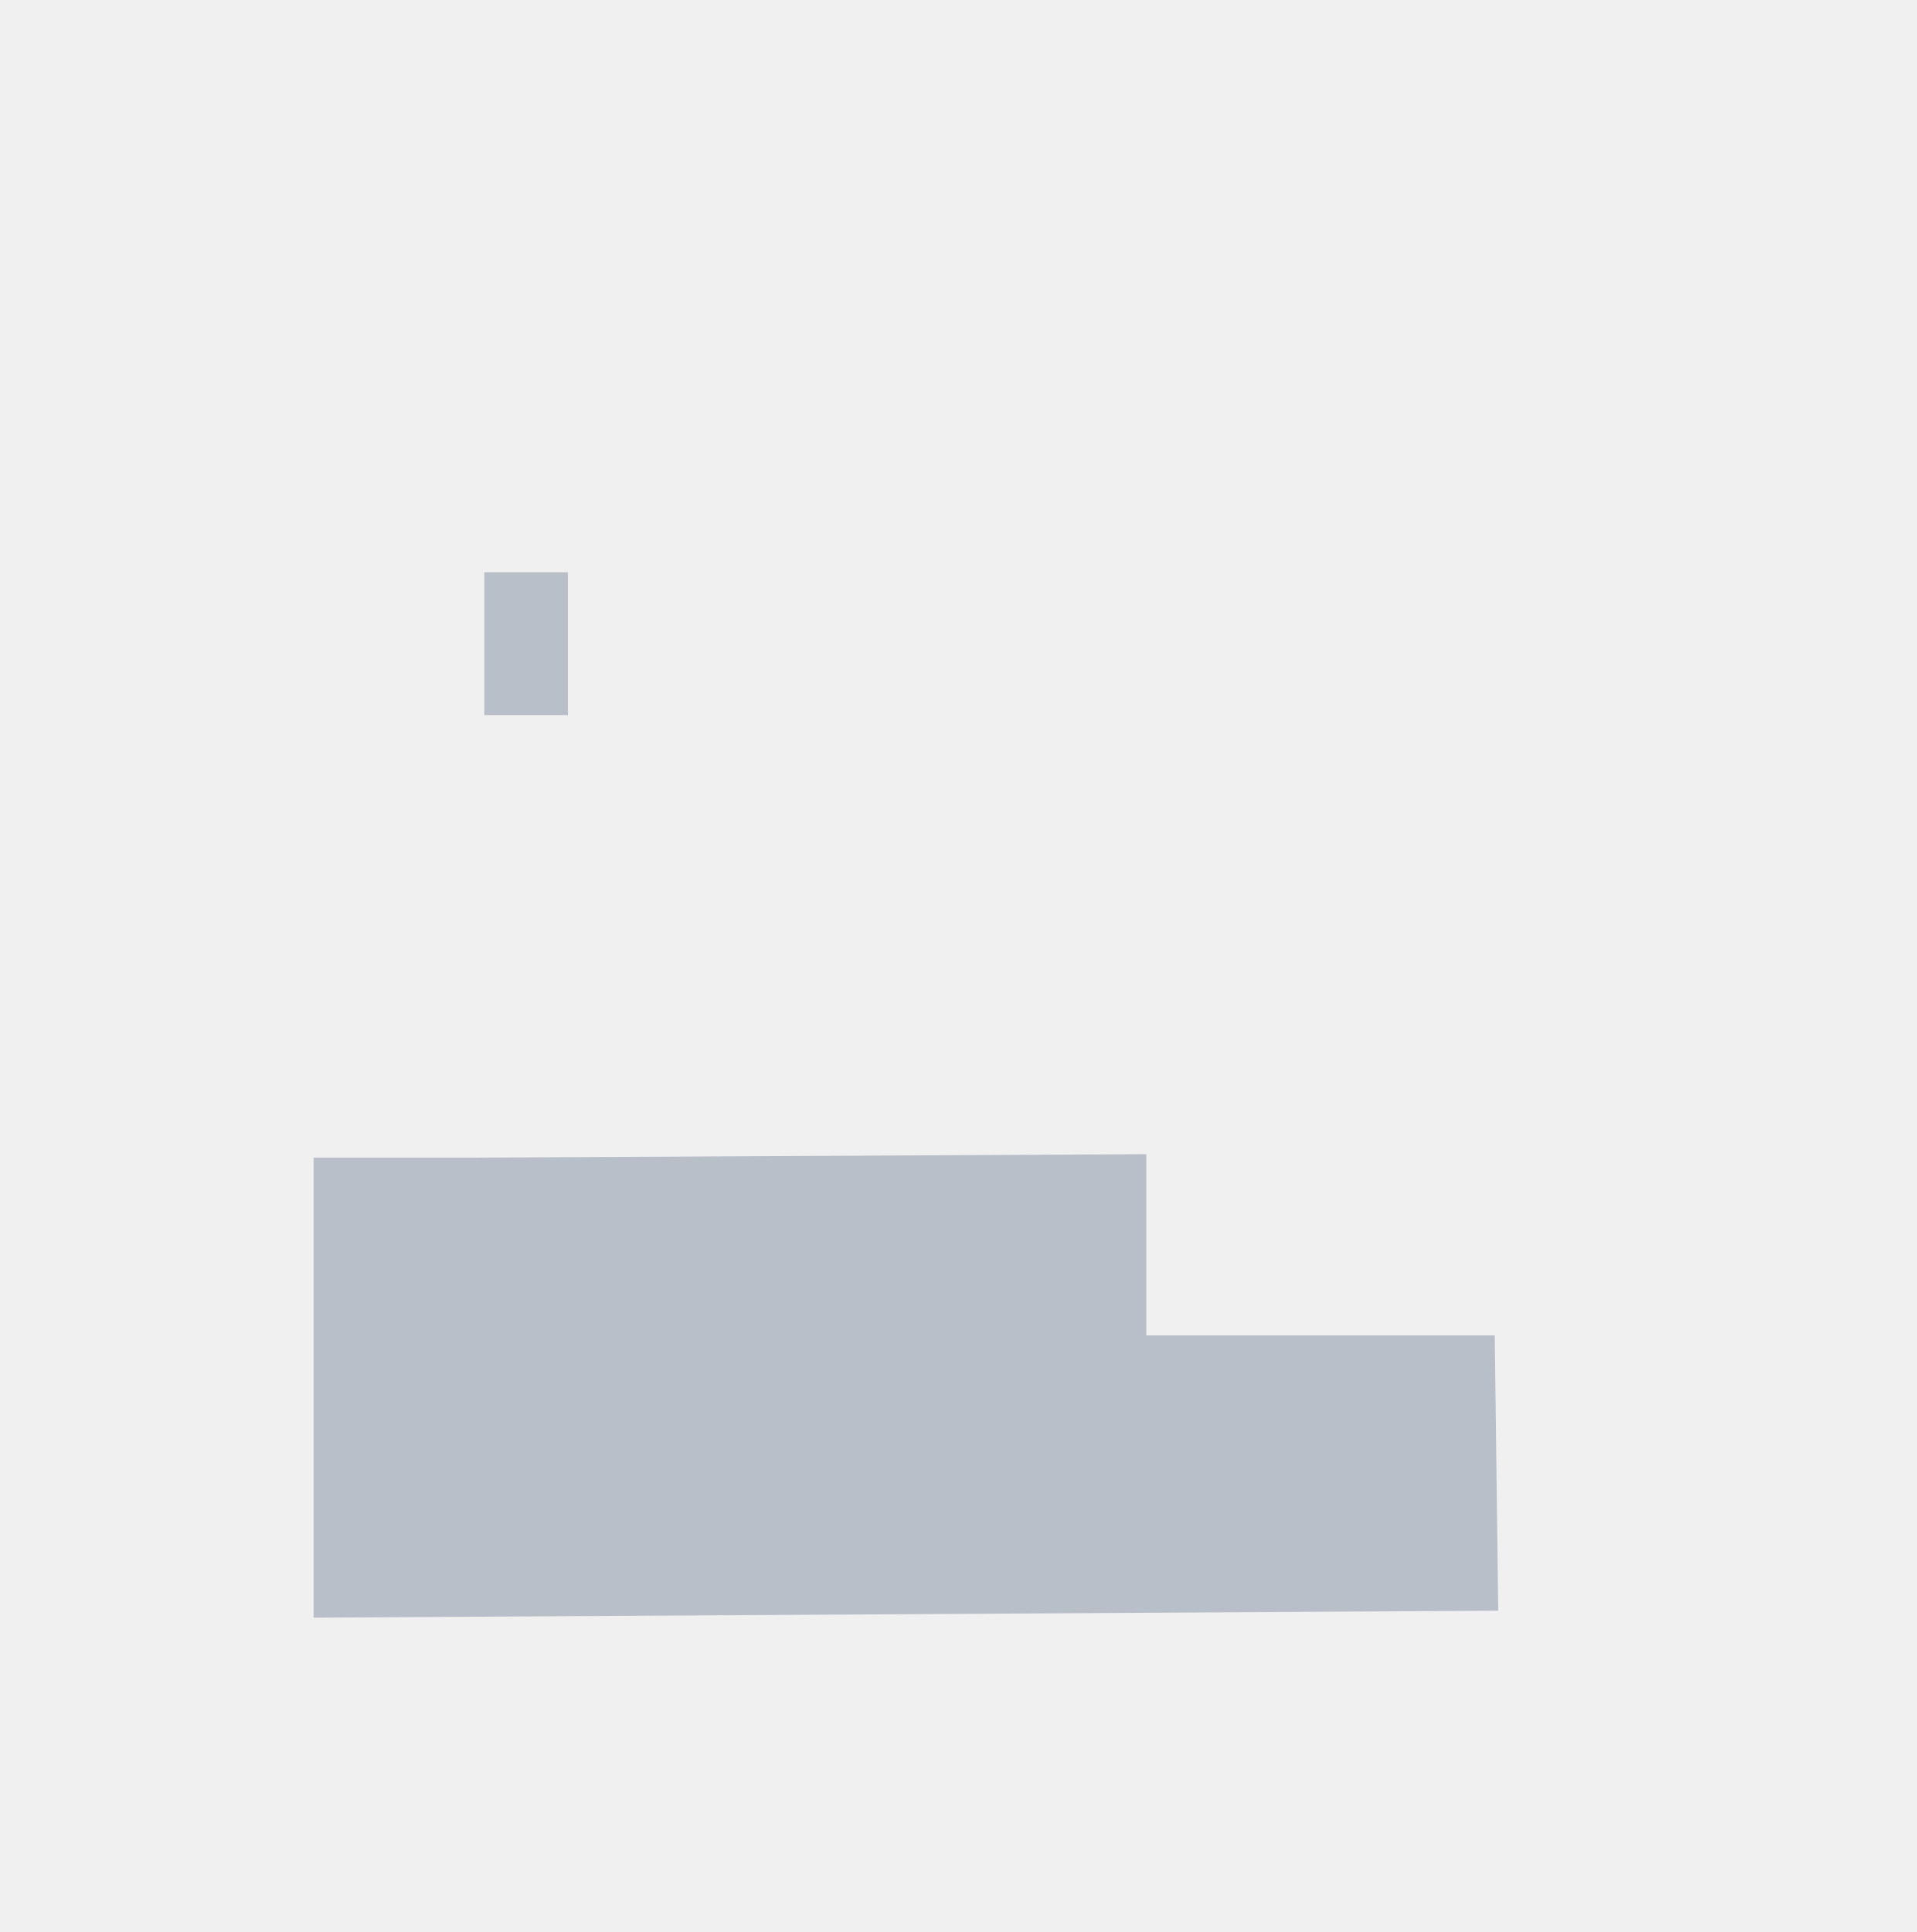
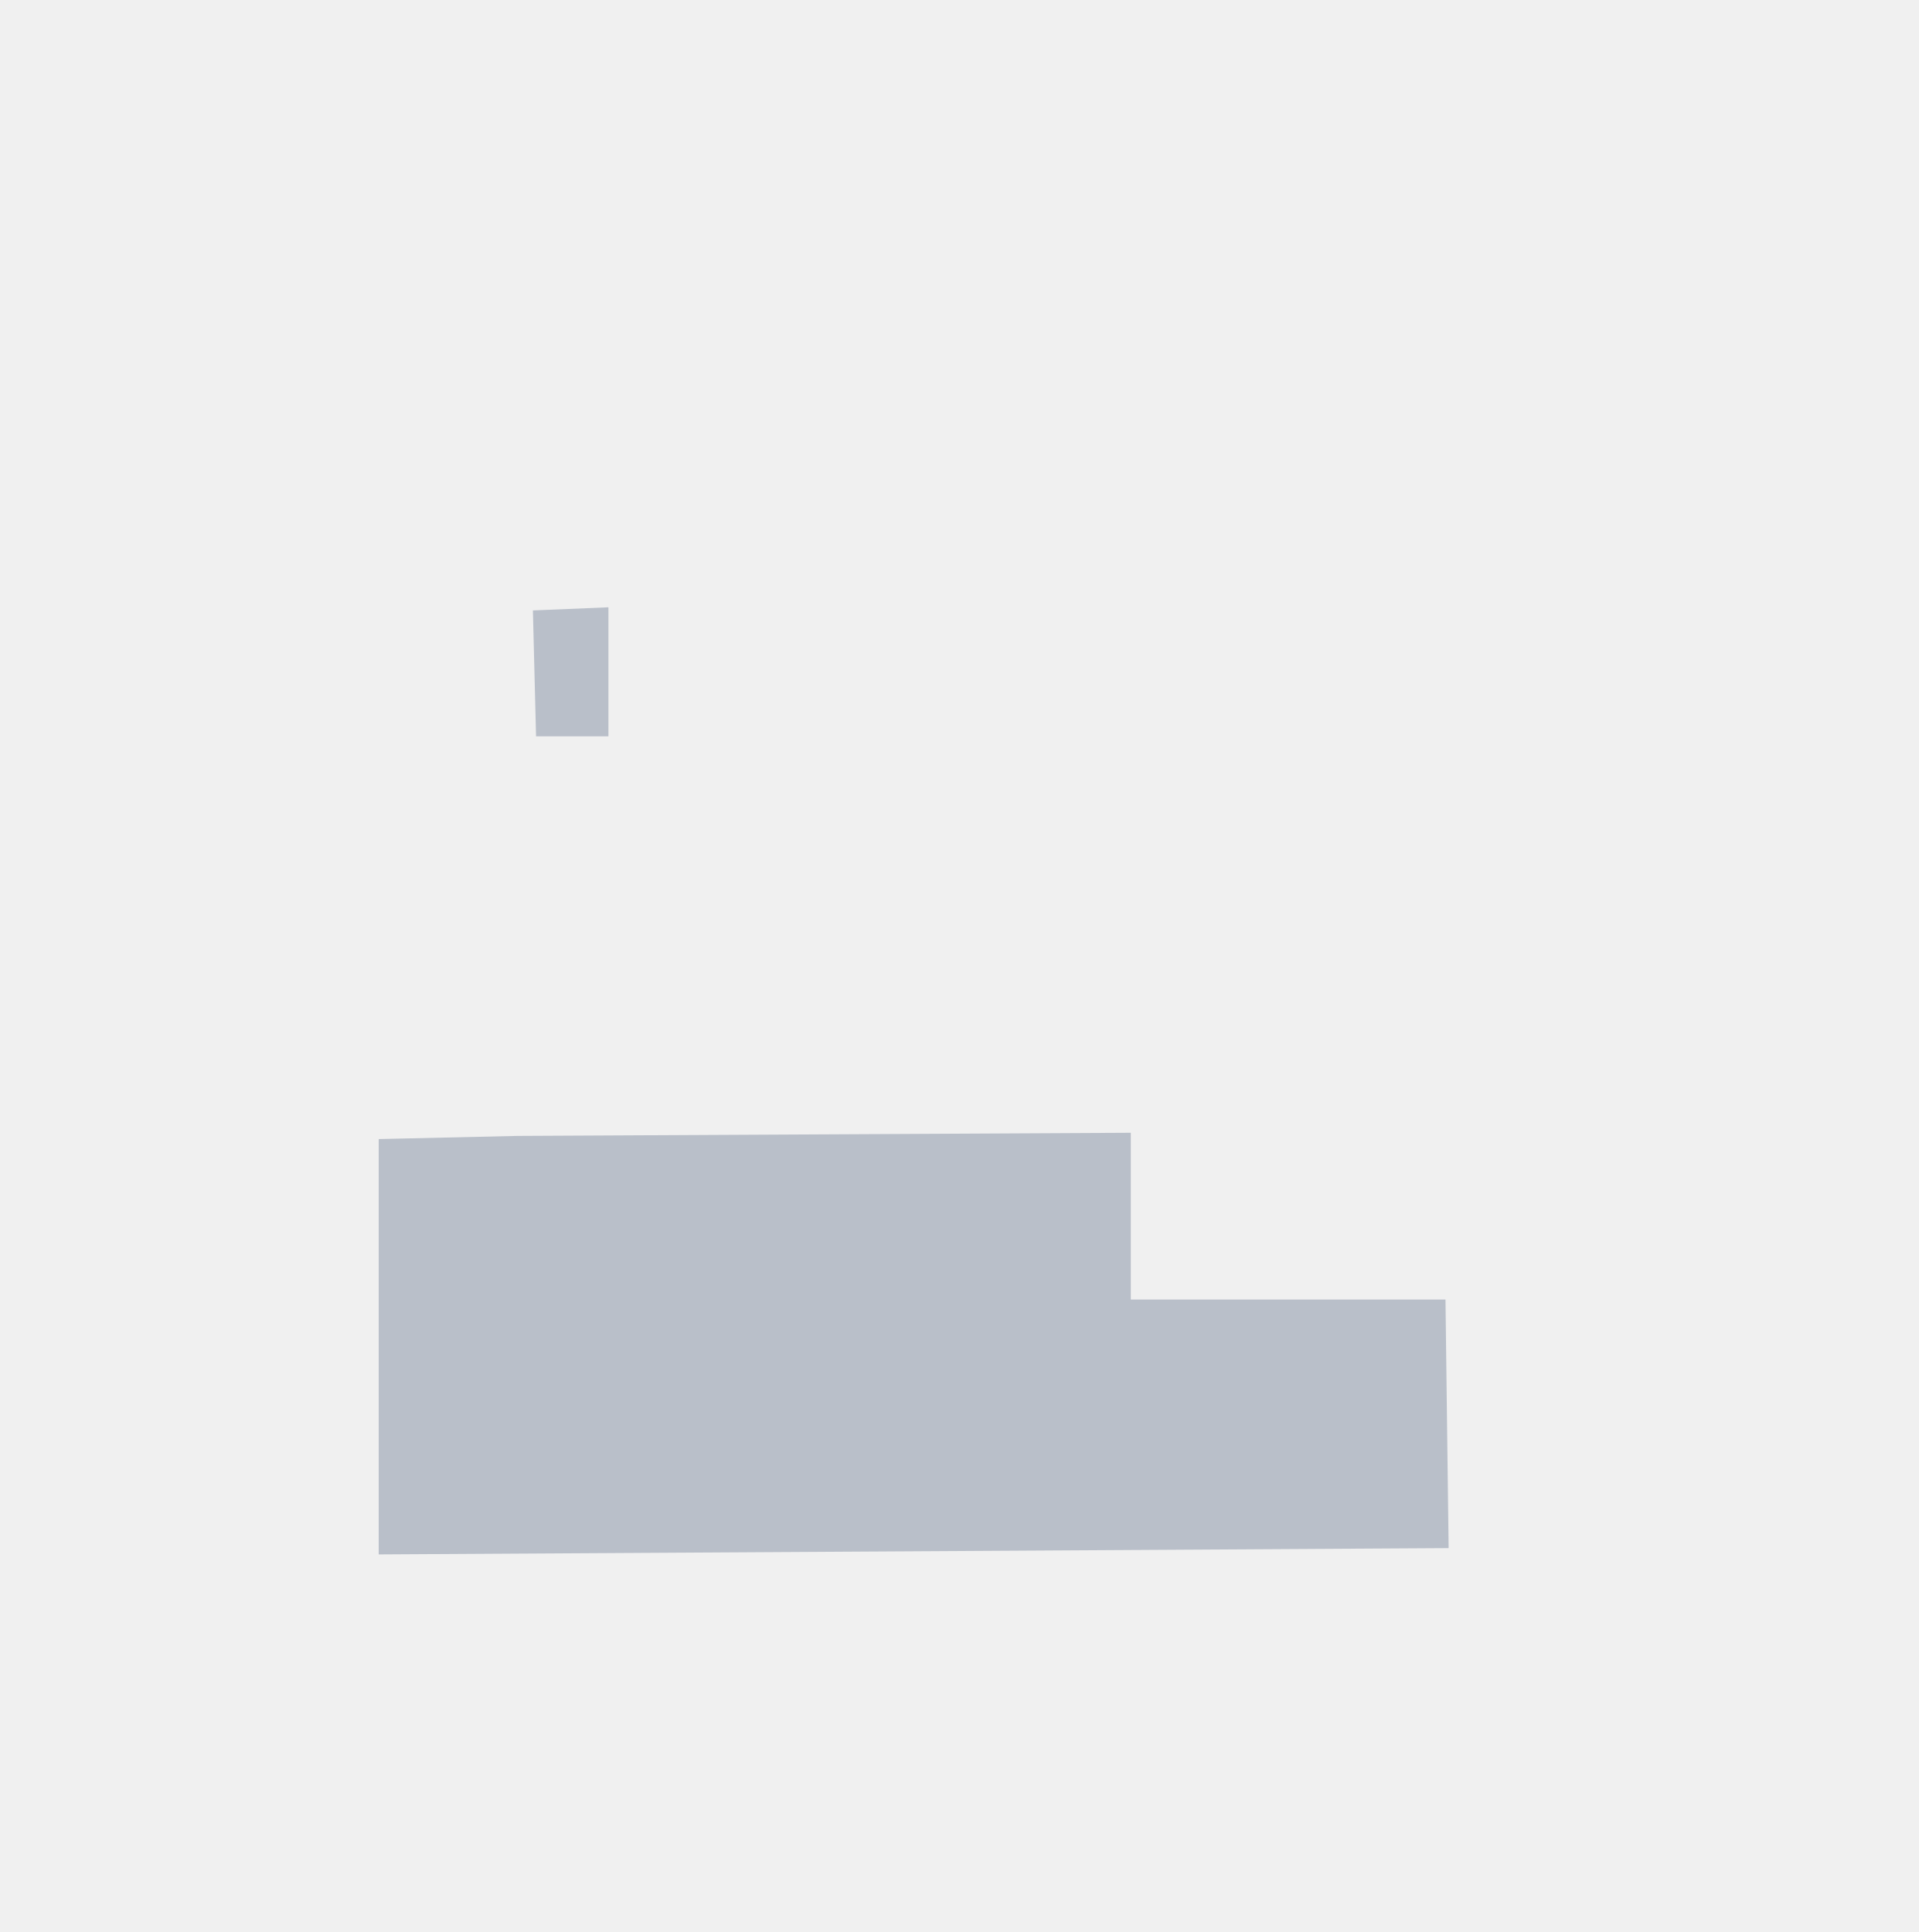
- <svg xmlns="http://www.w3.org/2000/svg" viewBox="65.5 21.6 55 55.4" width="549.6" height="554">
+ <svg xmlns="http://www.w3.org/2000/svg" viewBox="62.5 18.6 60.9 61.4" width="609.4" height="613.7">
  <defs>
    <clipPath id="pl-guscio">
-       <path d="M78.9 54.8L98.4 54.7L98.4 59.9L108.4 59.9L108.5 67.8L74.5 68L74.5 54.8ZM79.4 38L81.8 38L81.8 42.1L79.4 42.1Z" />
+       <path d="M78.9 54.7L98.4 54.6L98.4 59.9L108.4 59.9L108.5 67.8L74.5 68L74.5 54.8ZM79.4 38L81.8 37.9L81.8 42L79.5 42Z" />
    </clipPath>
  </defs>
-   <path d="M78.9 54.8L98.4 54.7L98.4 59.9L108.4 59.9L108.5 67.8L74.5 68L74.5 54.8ZM79.4 38L81.8 38L81.8 42.1L79.4 42.1Z" fill="#B9BFC9" fill-rule="evenodd" />
+   <path d="M78.9 54.7L98.4 54.6L98.4 59.9L108.4 59.9L108.5 67.8L74.5 68L74.5 54.8ZM79.4 38L81.8 37.9L81.8 42L79.5 42Z" fill="#B9BFC9" fill-rule="evenodd" />
  <path d="" fill="#FFFFFF" clip-path="url(#pl-guscio)" />
</svg>
